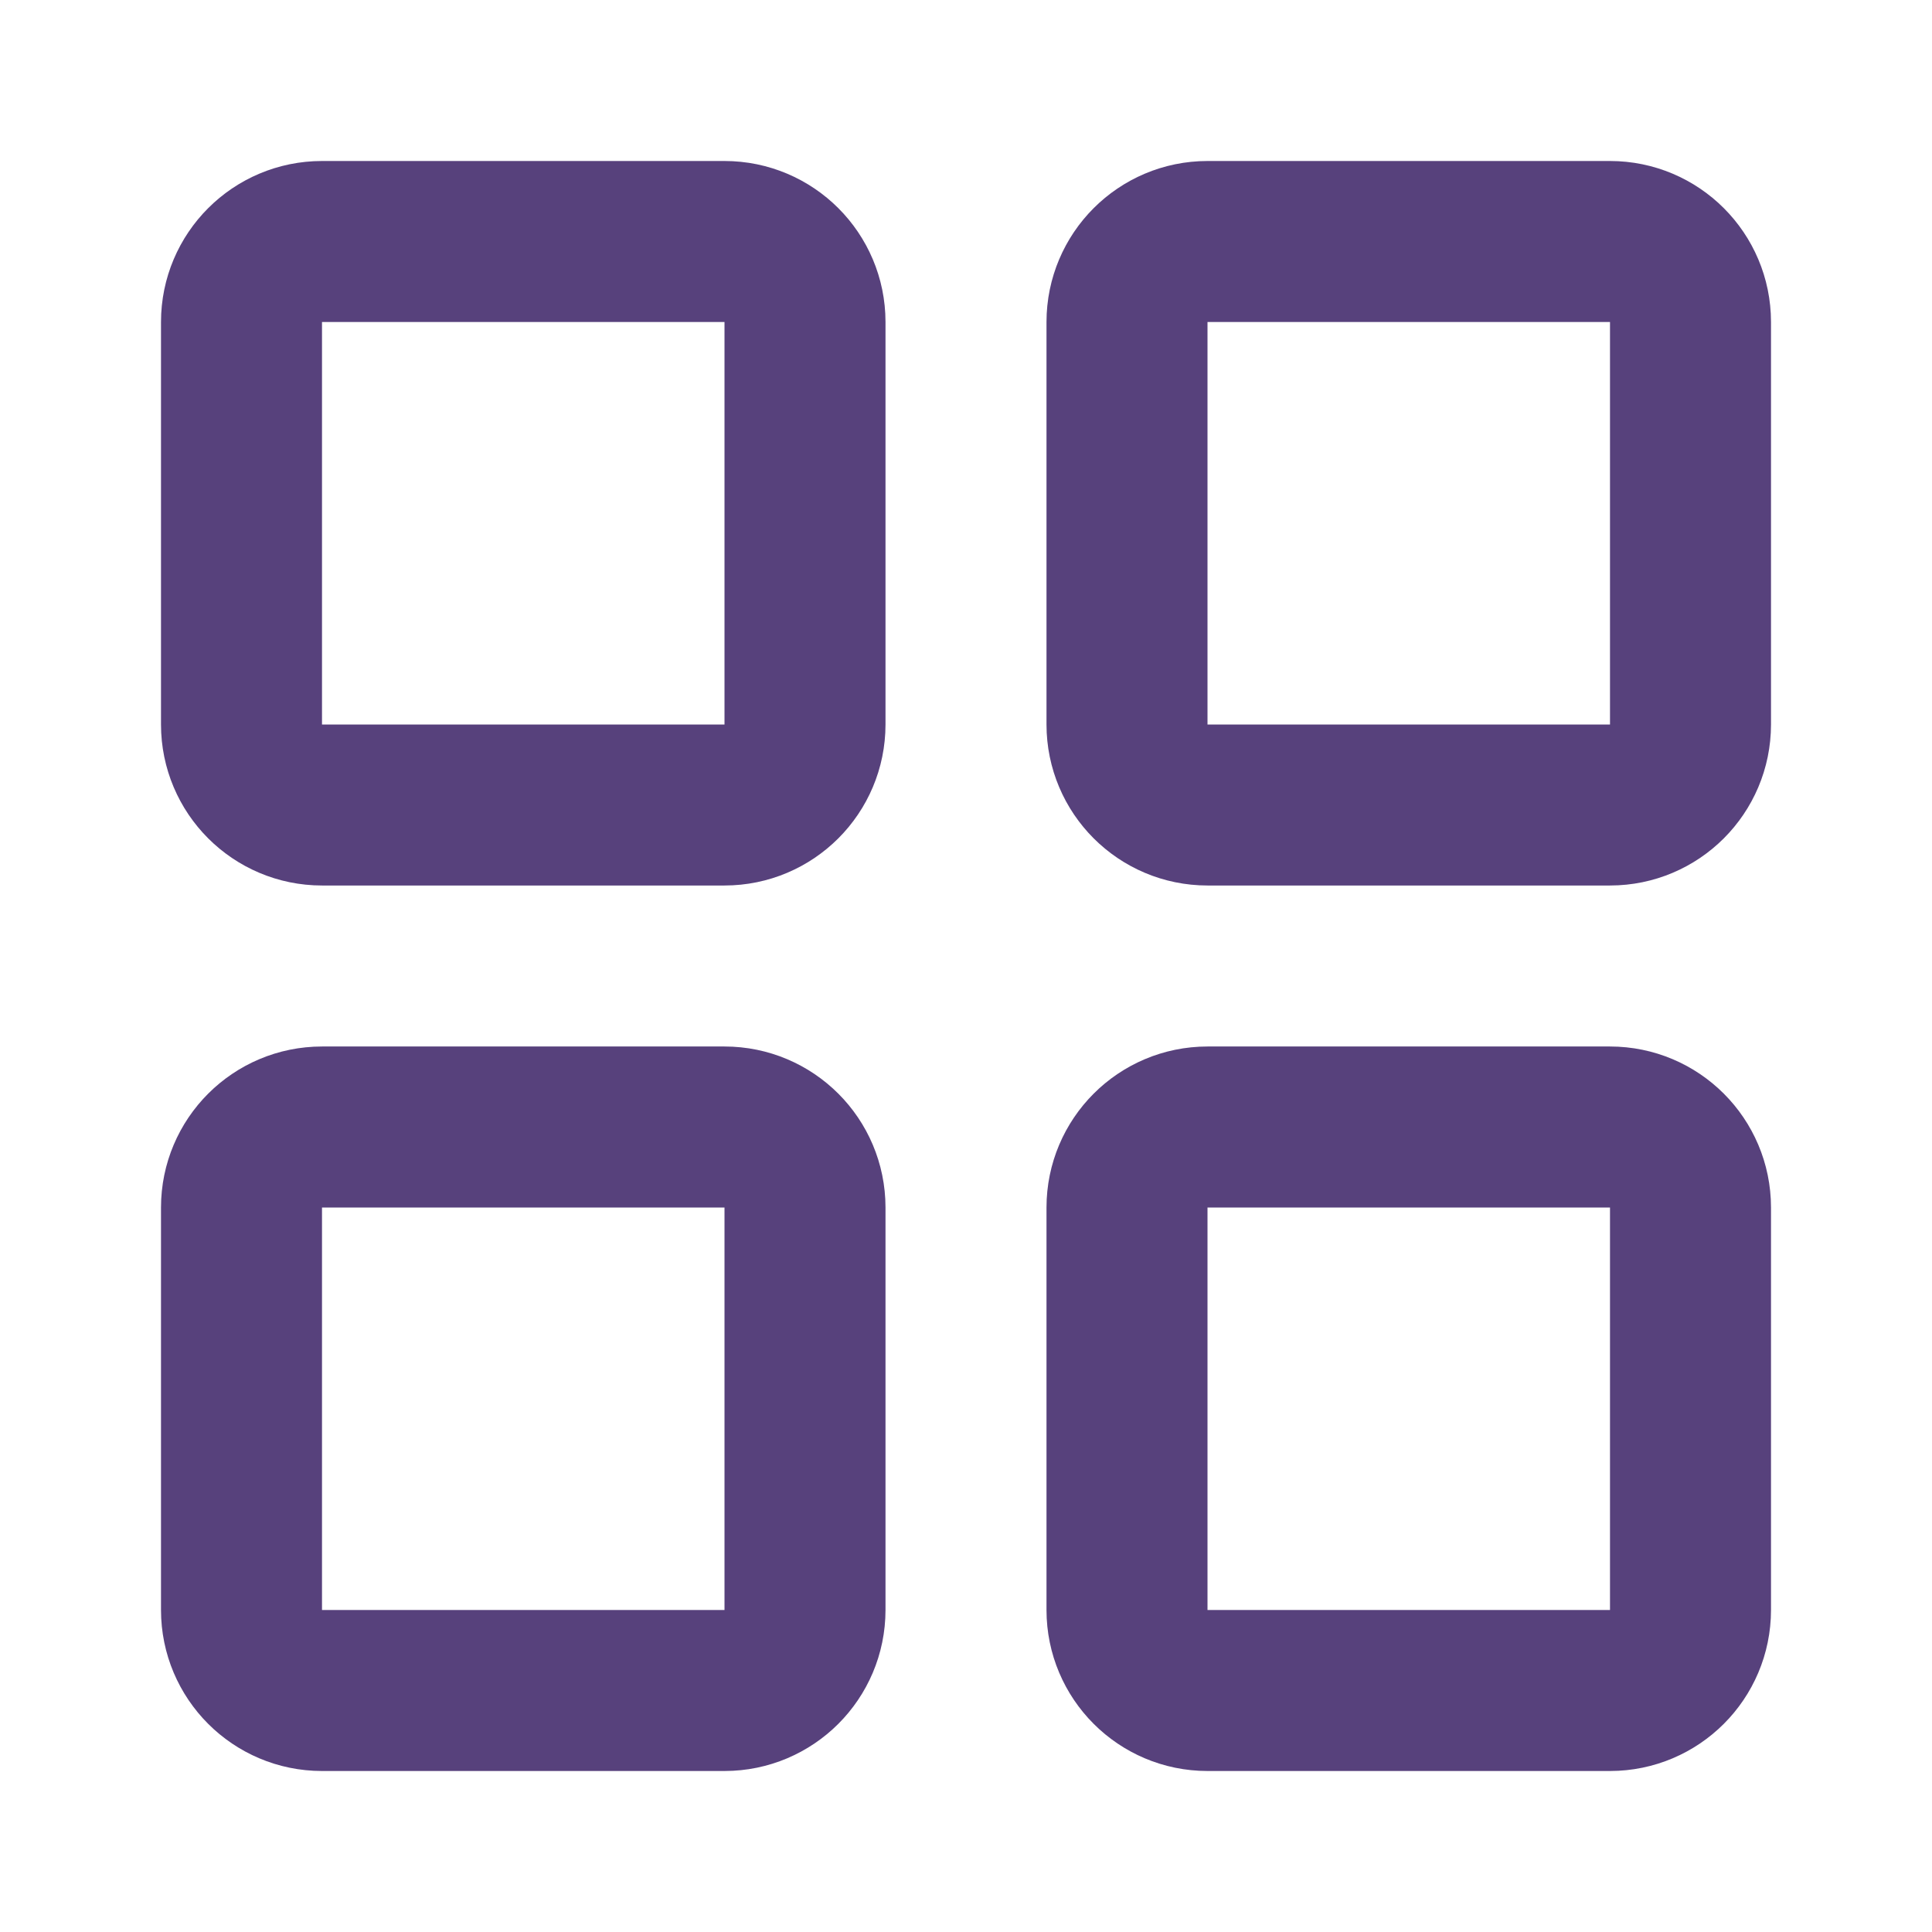
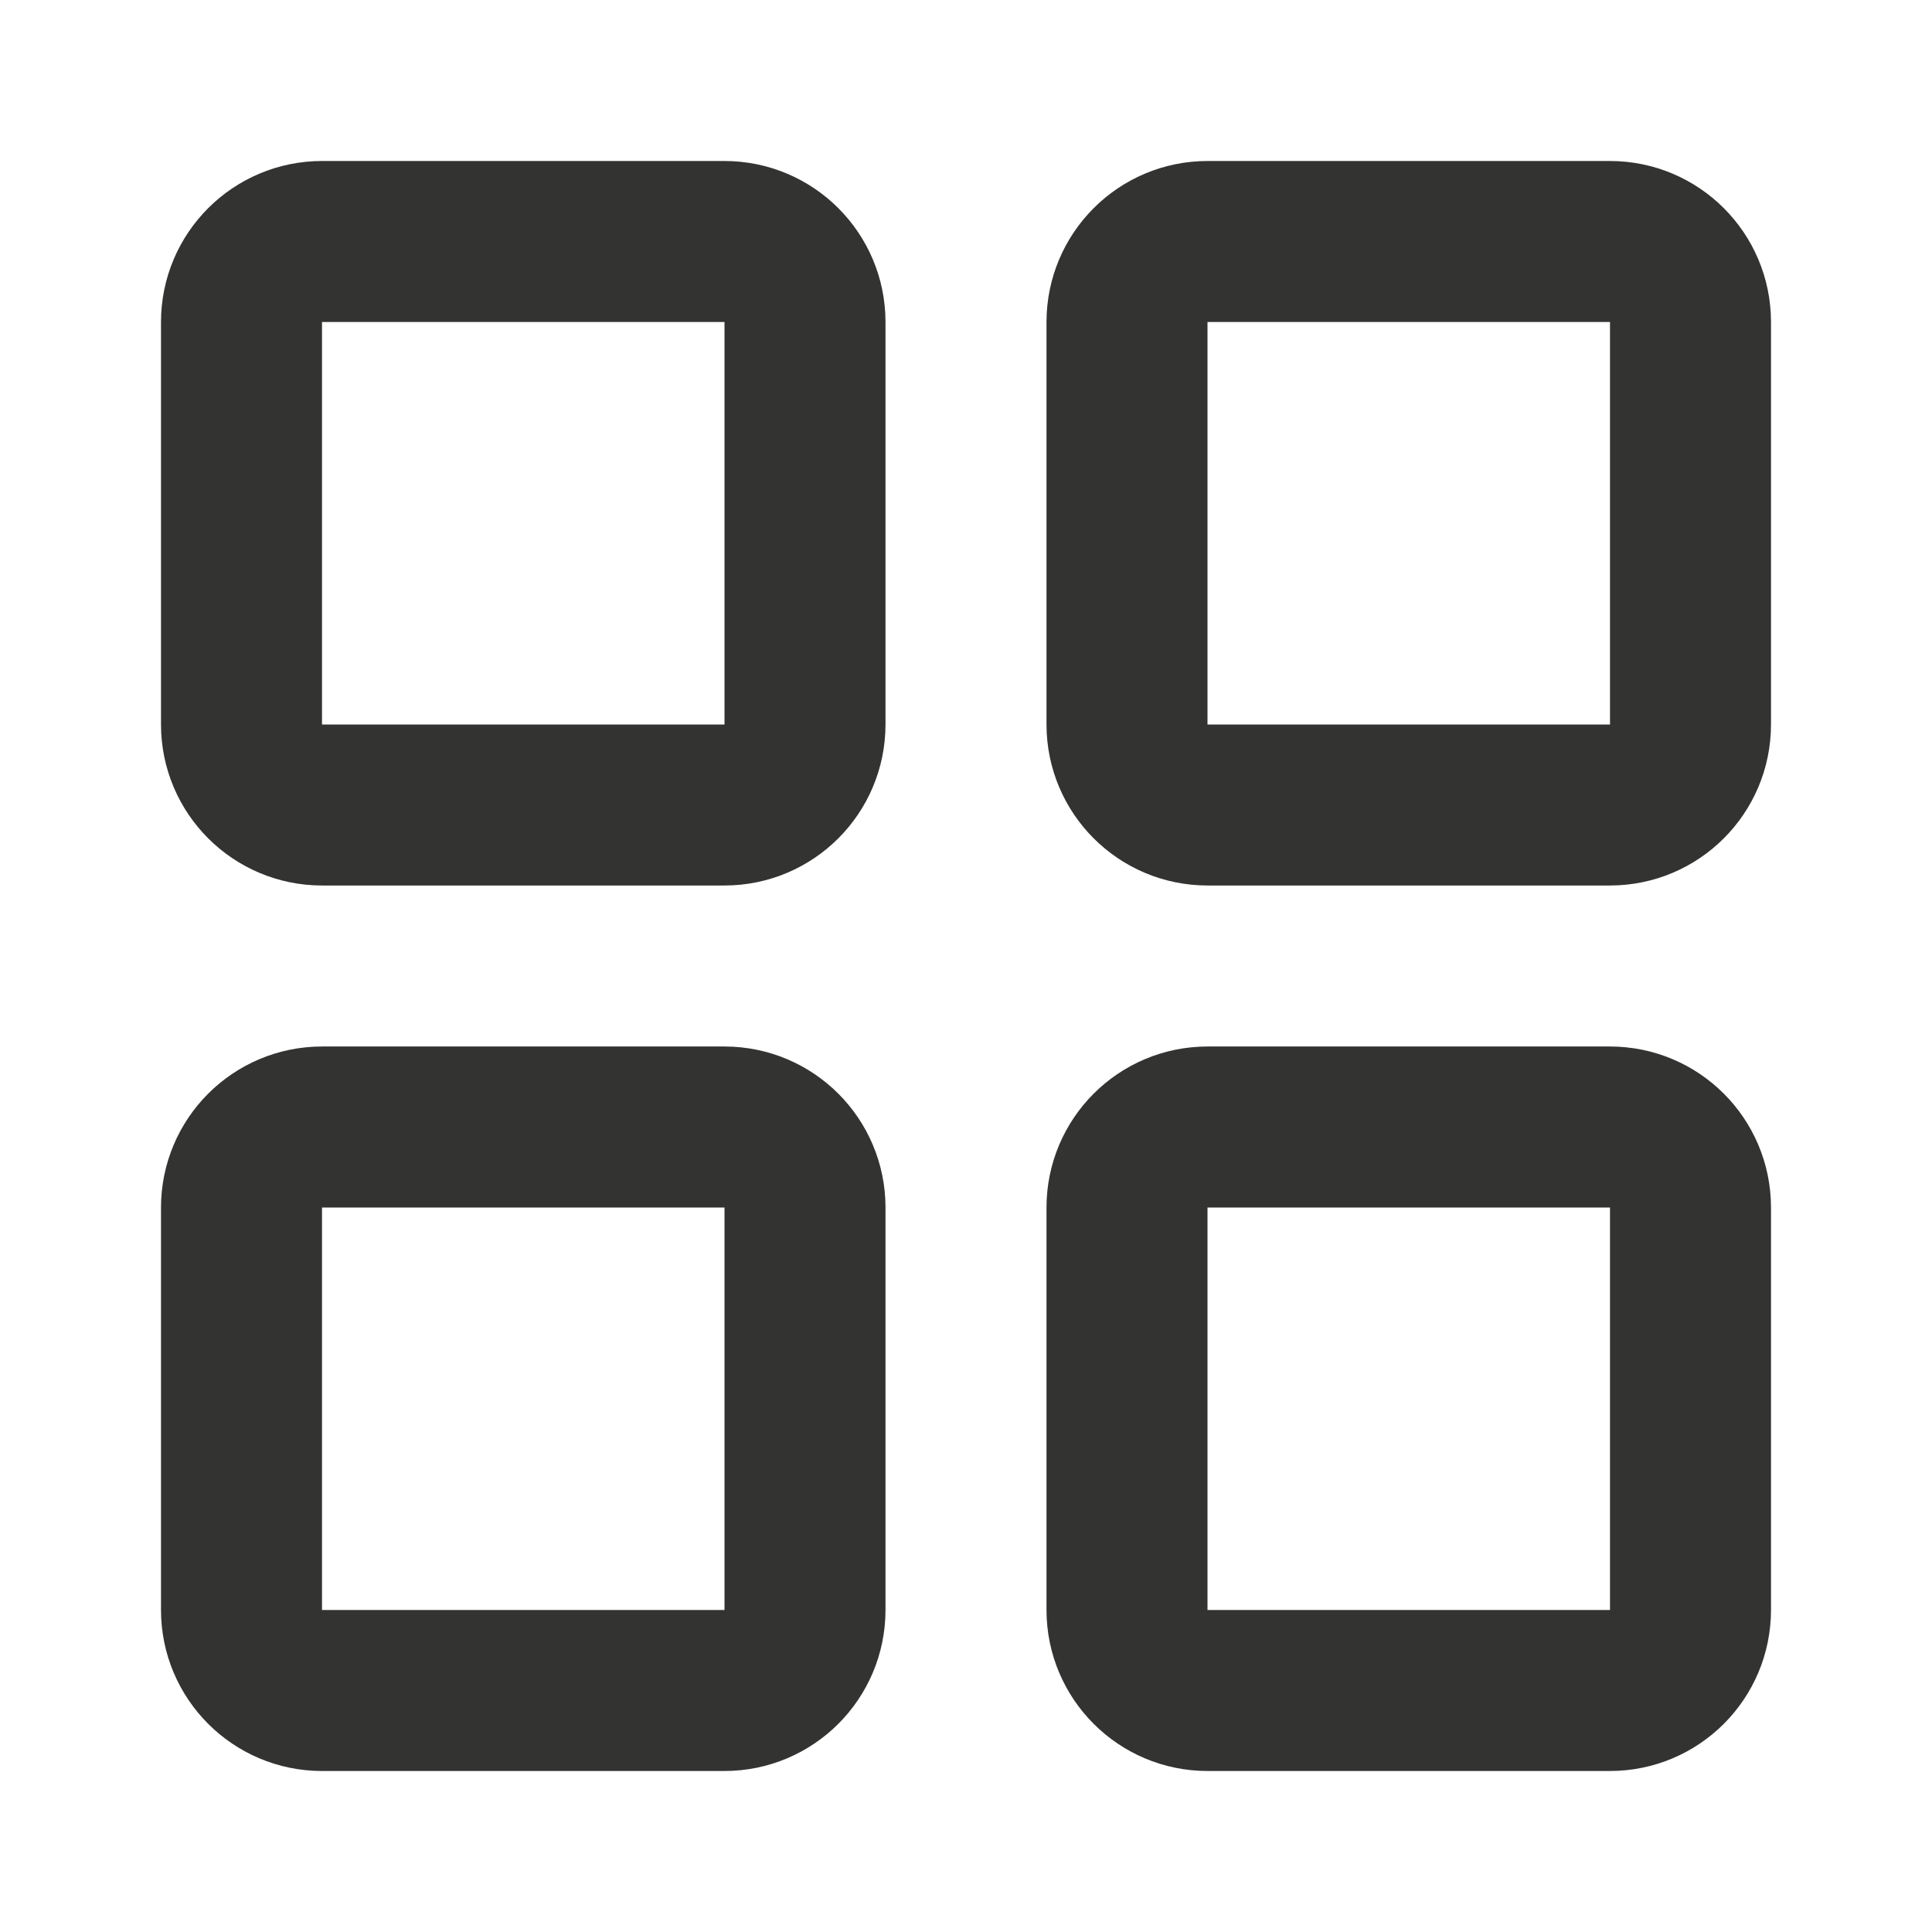
<svg xmlns="http://www.w3.org/2000/svg" preserveAspectRatio="none" overflow="visible" style="display: block;" width="18" height="18" viewBox="0 0 18 18" fill="none">
  <g id="Icon / grid">
-     <path id="Vector" d="M3 2.25H6.75C7.164 2.25 7.5 2.586 7.5 3V6.75C7.5 7.164 7.164 7.5 6.75 7.5H3C2.586 7.5 2.25 7.164 2.25 6.75V3C2.25 2.586 2.586 2.25 3 2.25Z" stroke-width="1.5" stroke-linecap="round" stroke-linejoin="round" stroke="#57417C" />
-     <path id="Vector_2" d="M11.25 2.25H15C15.414 2.25 15.75 2.586 15.75 3V6.75C15.75 7.164 15.414 7.5 15 7.5H11.25C10.836 7.5 10.5 7.164 10.5 6.75V3C10.5 2.586 10.836 2.25 11.25 2.25Z" stroke-width="1.5" stroke-linecap="round" stroke-linejoin="round" stroke="#57417C" />
-     <path id="Vector_3" d="M3 10.5H6.75C7.164 10.5 7.5 10.836 7.5 11.25V15C7.5 15.414 7.164 15.75 6.75 15.75H3C2.586 15.75 2.25 15.414 2.25 15V11.25C2.25 10.836 2.586 10.5 3 10.5Z" stroke-width="1.5" stroke-linecap="round" stroke-linejoin="round" stroke="#57417C" />
-     <path id="Vector_4" d="M11.25 10.5H15C15.414 10.5 15.75 10.836 15.75 11.25V15C15.75 15.414 15.414 15.75 15 15.75H11.25C10.836 15.75 10.5 15.414 10.5 15V11.25C10.5 10.836 10.836 10.5 11.25 10.5Z" stroke-width="1.5" stroke-linecap="round" stroke-linejoin="round" stroke="#57417C" />
+     <path id="Vector" d="M3 2.25H6.75C7.164 2.25 7.5 2.586 7.5 3V6.75C7.5 7.164 7.164 7.5 6.75 7.5H3C2.586 7.5 2.25 7.164 2.25 6.75V3C2.25 2.586 2.586 2.25 3 2.25Z" stroke-width="1.5" stroke-linecap="round" stroke-linejoin="round" stroke="#333432" />
+     <path id="Vector_2" d="M11.25 2.25H15C15.414 2.25 15.75 2.586 15.75 3V6.75C15.75 7.164 15.414 7.5 15 7.5H11.25C10.836 7.5 10.5 7.164 10.5 6.75V3C10.5 2.586 10.836 2.25 11.25 2.25Z" stroke-width="1.5" stroke-linecap="round" stroke-linejoin="round" stroke="#333432" />
+     <path id="Vector_3" d="M3 10.5H6.75C7.164 10.5 7.5 10.836 7.5 11.25V15C7.5 15.414 7.164 15.75 6.75 15.75H3C2.586 15.75 2.25 15.414 2.25 15V11.25C2.25 10.836 2.586 10.5 3 10.5Z" stroke-width="1.5" stroke-linecap="round" stroke-linejoin="round" stroke="#333432" />
+     <path id="Vector_4" d="M11.25 10.5H15C15.414 10.5 15.75 10.836 15.75 11.25V15C15.75 15.414 15.414 15.75 15 15.75H11.25C10.836 15.75 10.5 15.414 10.5 15V11.25C10.5 10.836 10.836 10.5 11.25 10.5Z" stroke-width="1.5" stroke-linecap="round" stroke-linejoin="round" stroke="#333432" />
  </g>
</svg>
